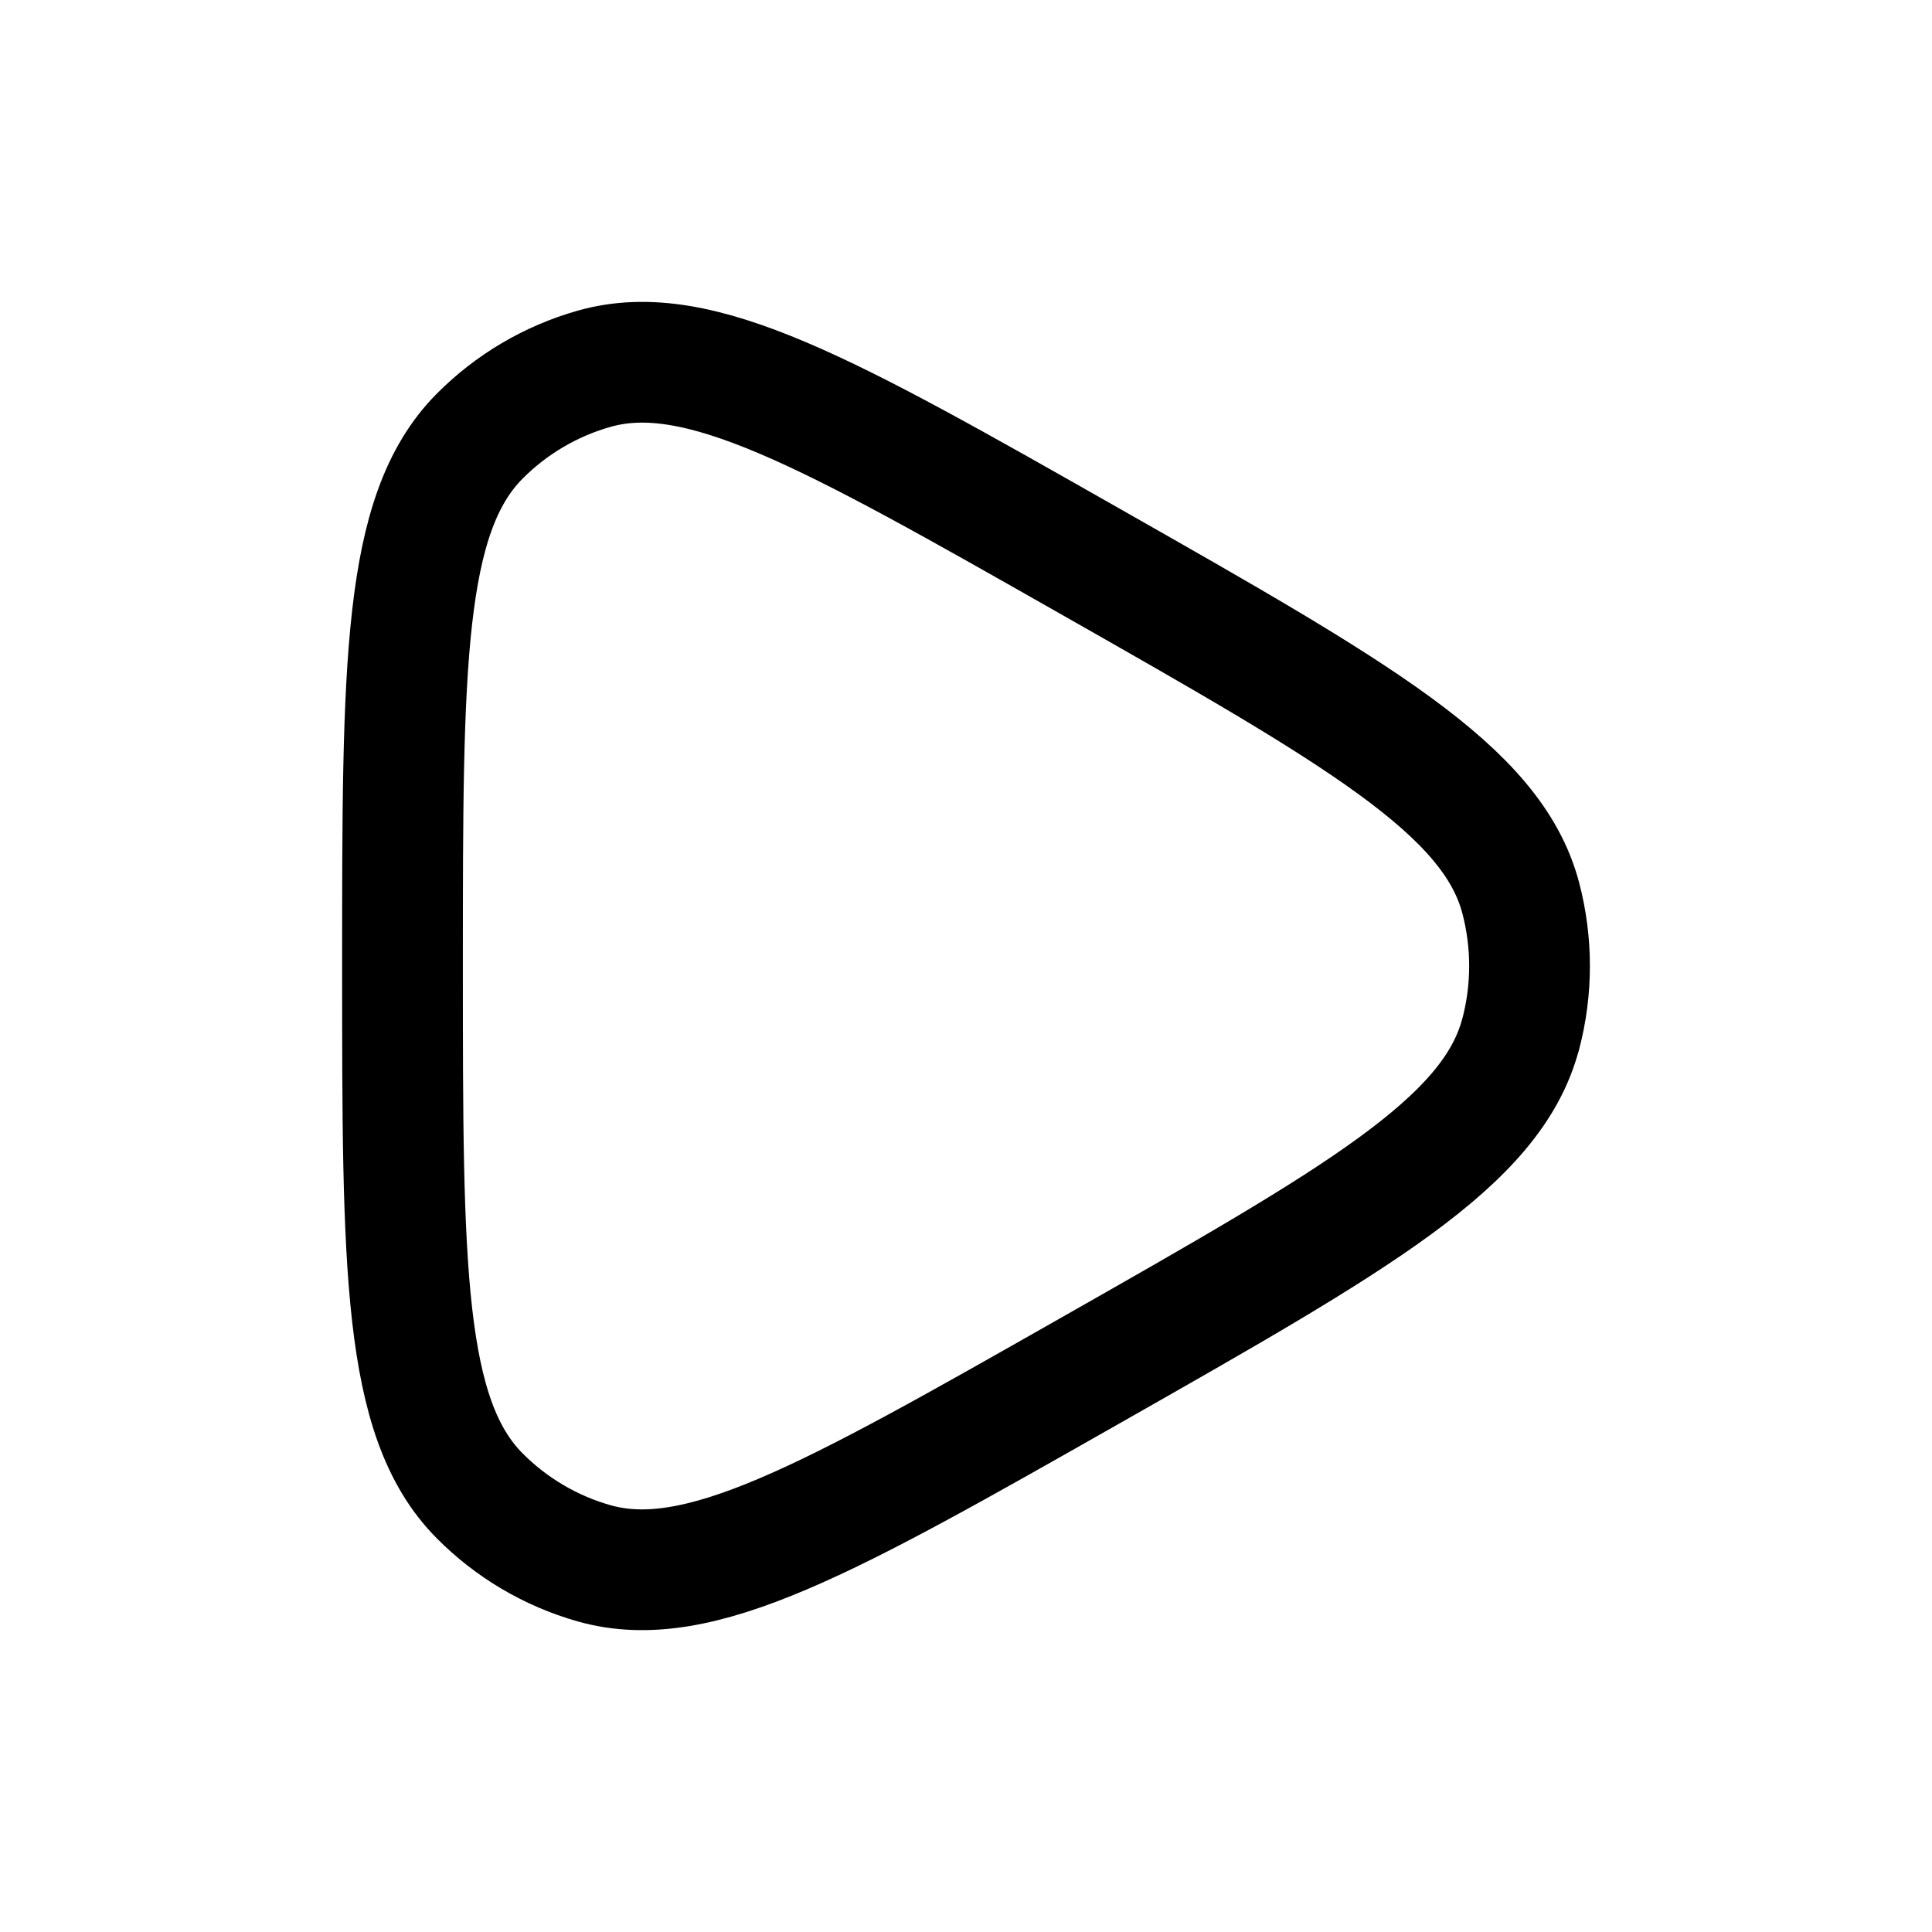
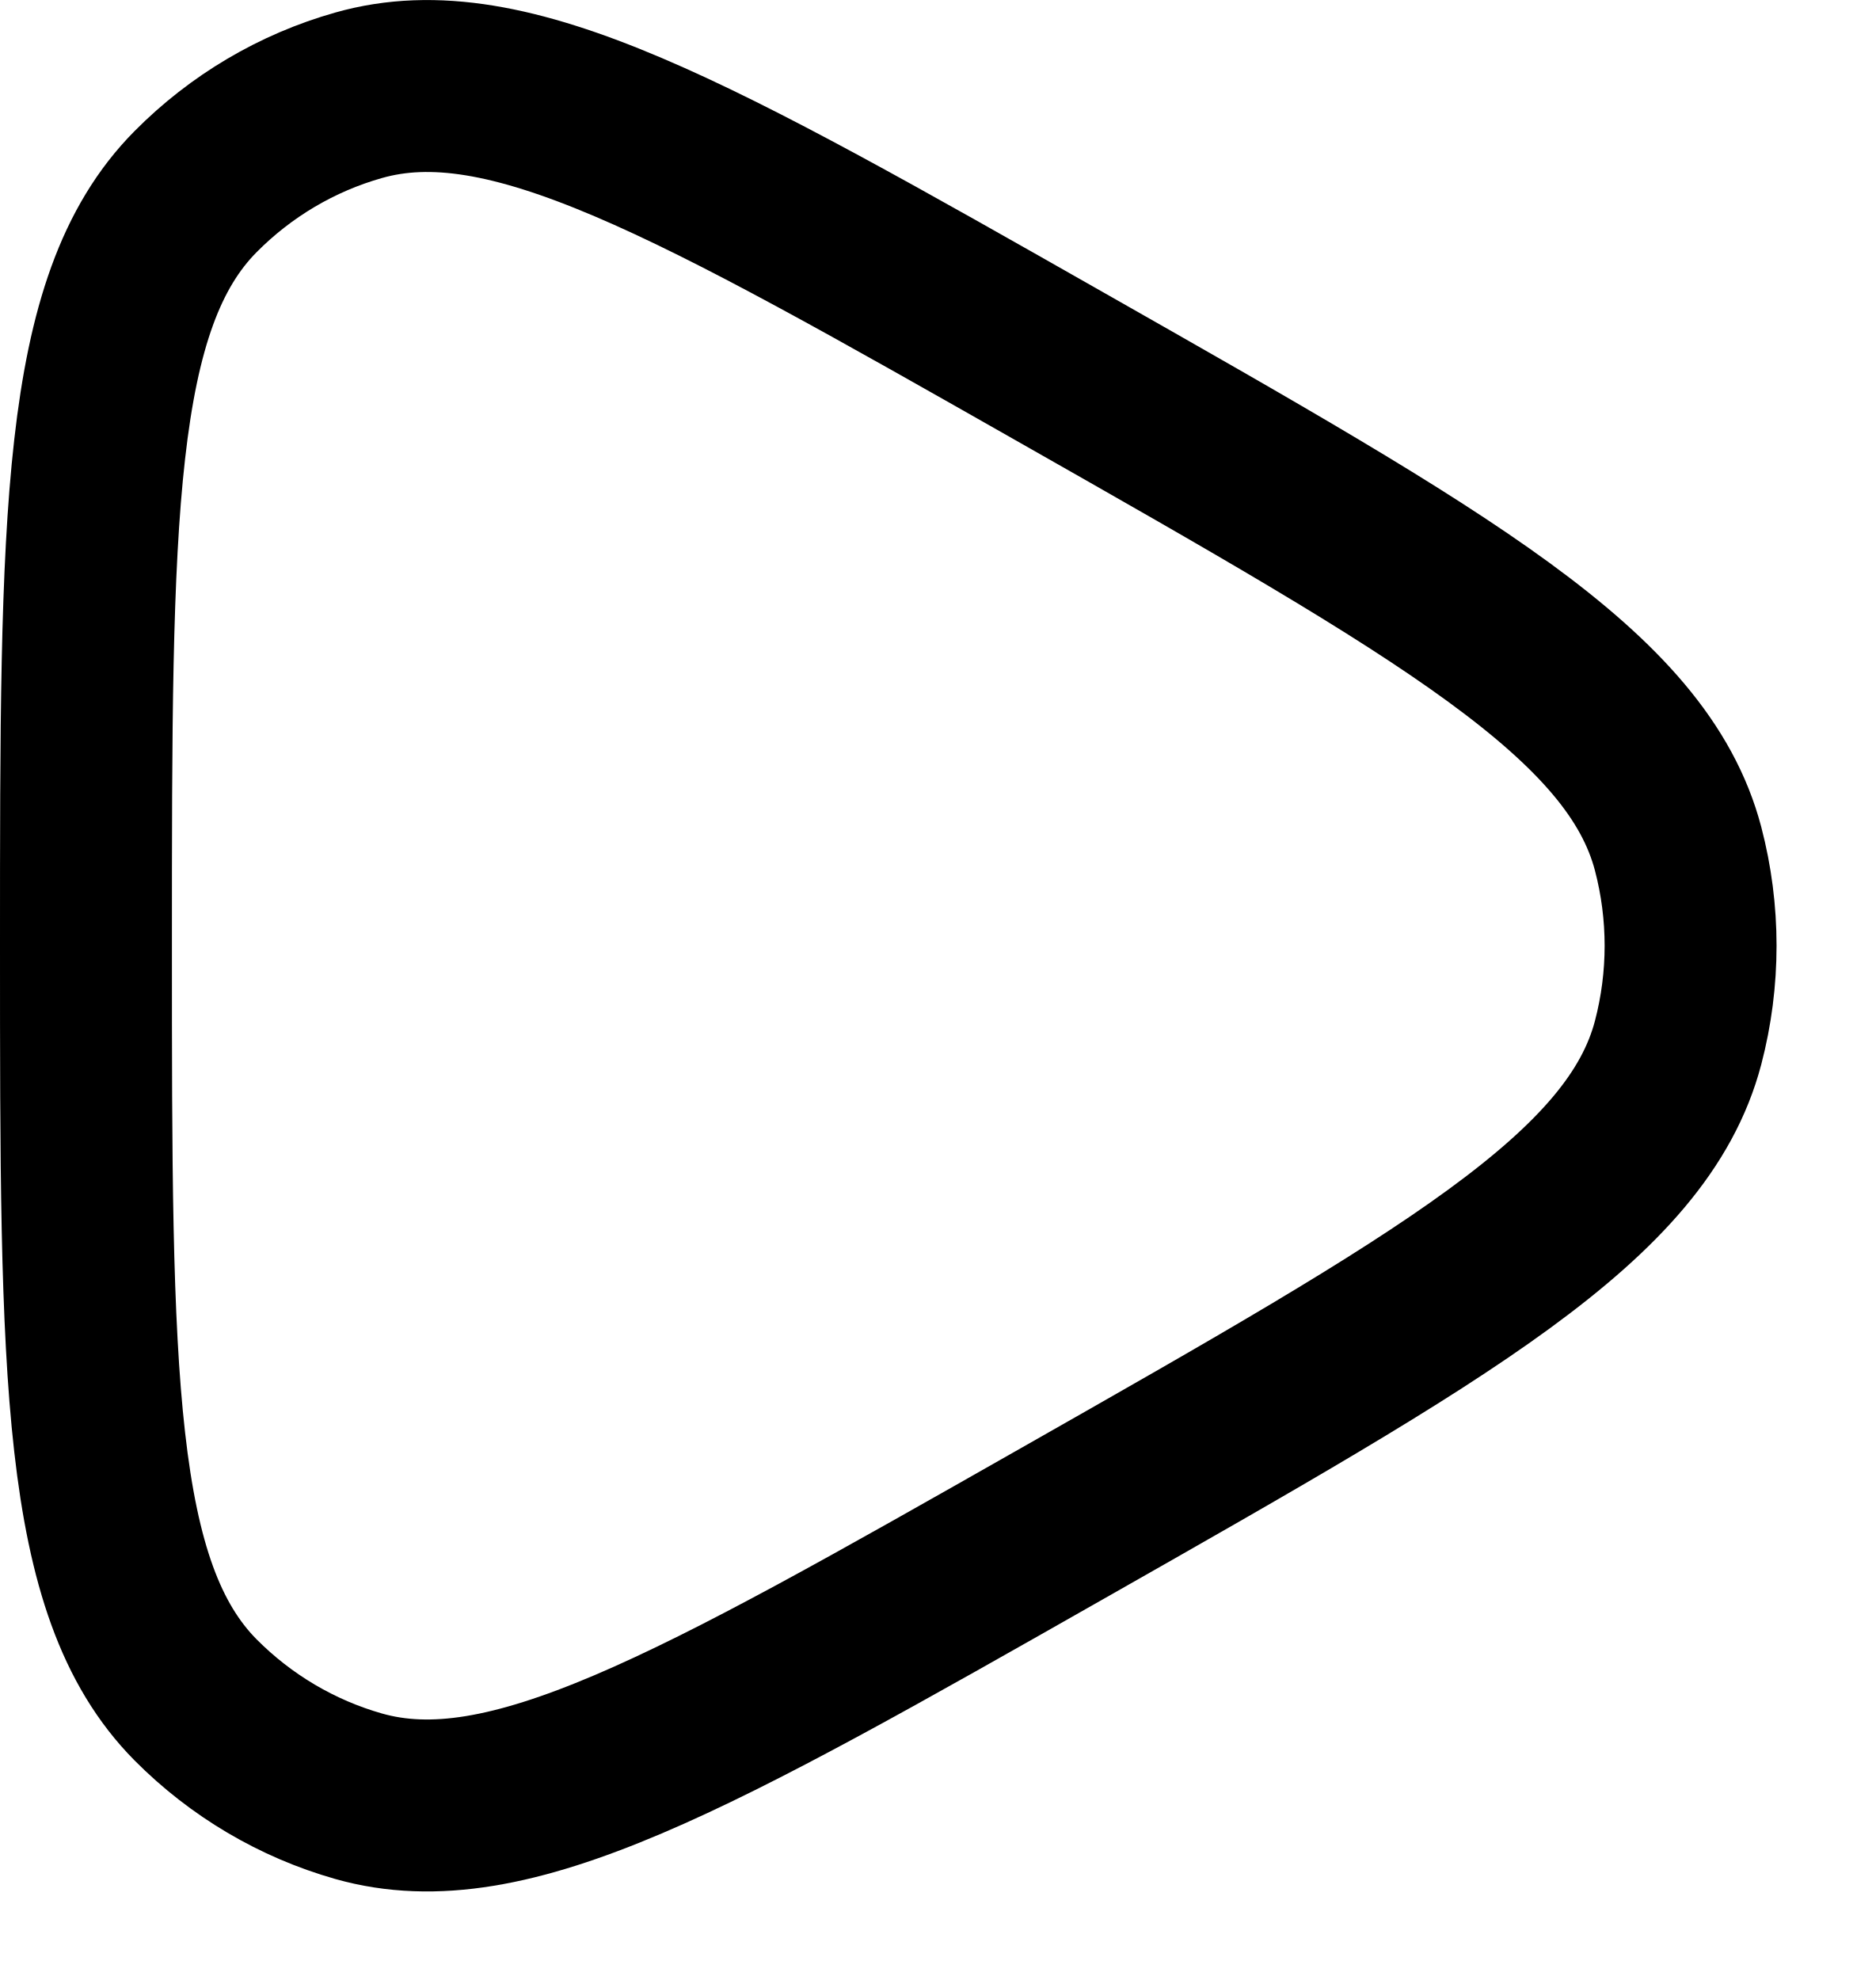
- <svg xmlns="http://www.w3.org/2000/svg" width="24" height="24" fill="none">
-   <path d="M18.89 12.846c-.353 1.343-2.023 2.292-5.364 4.19-3.23 1.835-4.845 2.752-6.146 2.384a3.254 3.254 0 01-1.424-.841C5 17.614 5 15.743 5 12s0-5.614.956-6.579a3.254 3.254 0 011.424-.84c1.301-.37 2.916.548 6.146 2.383 3.34 1.898 5.011 2.847 5.365 4.19a3.325 3.325 0 010 1.692z" stroke="#000" stroke-width="1.5" stroke-linejoin="round" />
+ <svg xmlns="http://www.w3.org/2000/svg" width="18" height="19" viewBox="0 0 18 19" fill="none">
+   <path d="M16.105 10.006C15.716 11.483 13.878 12.527 10.203 14.615C6.651 16.633 4.874 17.642 3.443 17.237C2.851 17.069 2.312 16.75 1.877 16.312C0.825 15.25 0.825 13.192 0.825 9.075C0.825 4.958 0.825 2.9 1.877 1.839C2.312 1.4 2.851 1.081 3.443 0.914C4.874 0.508 6.651 1.517 10.203 3.535C13.878 5.623 15.716 6.667 16.105 8.144C16.265 8.754 16.265 9.396 16.105 10.006Z" stroke="black" stroke-width="1.65" stroke-linejoin="round" />
</svg>
